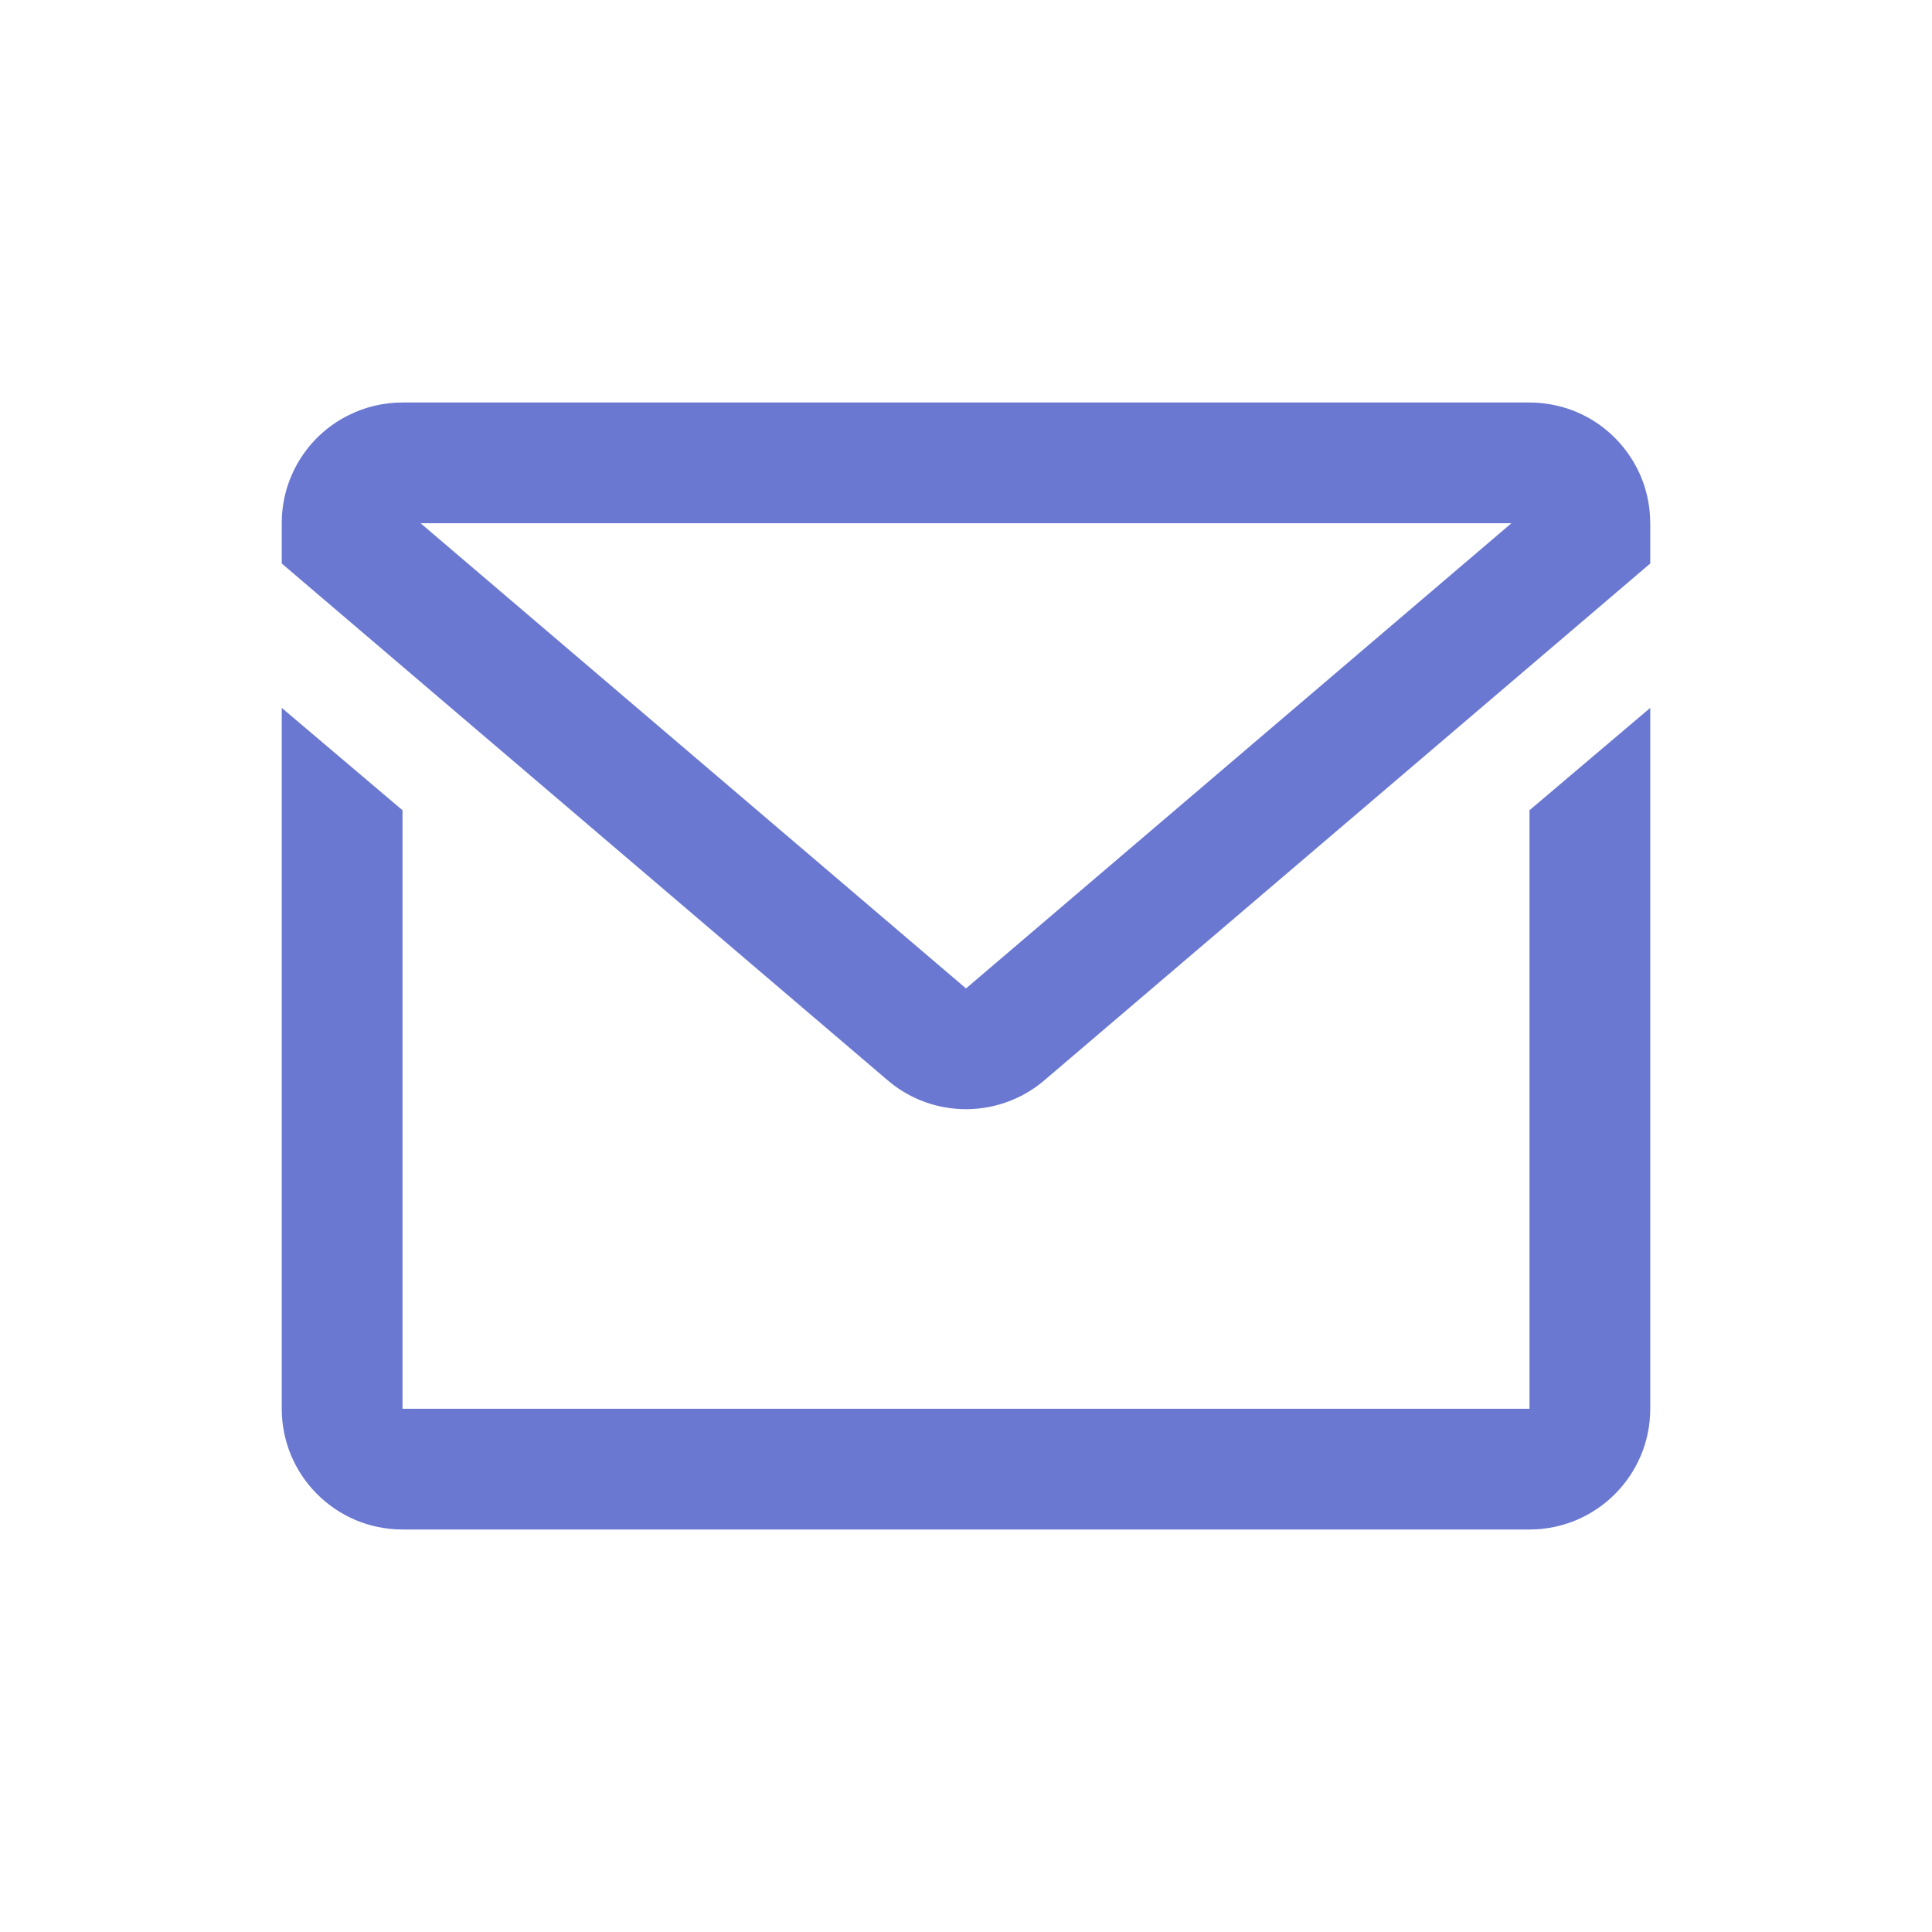
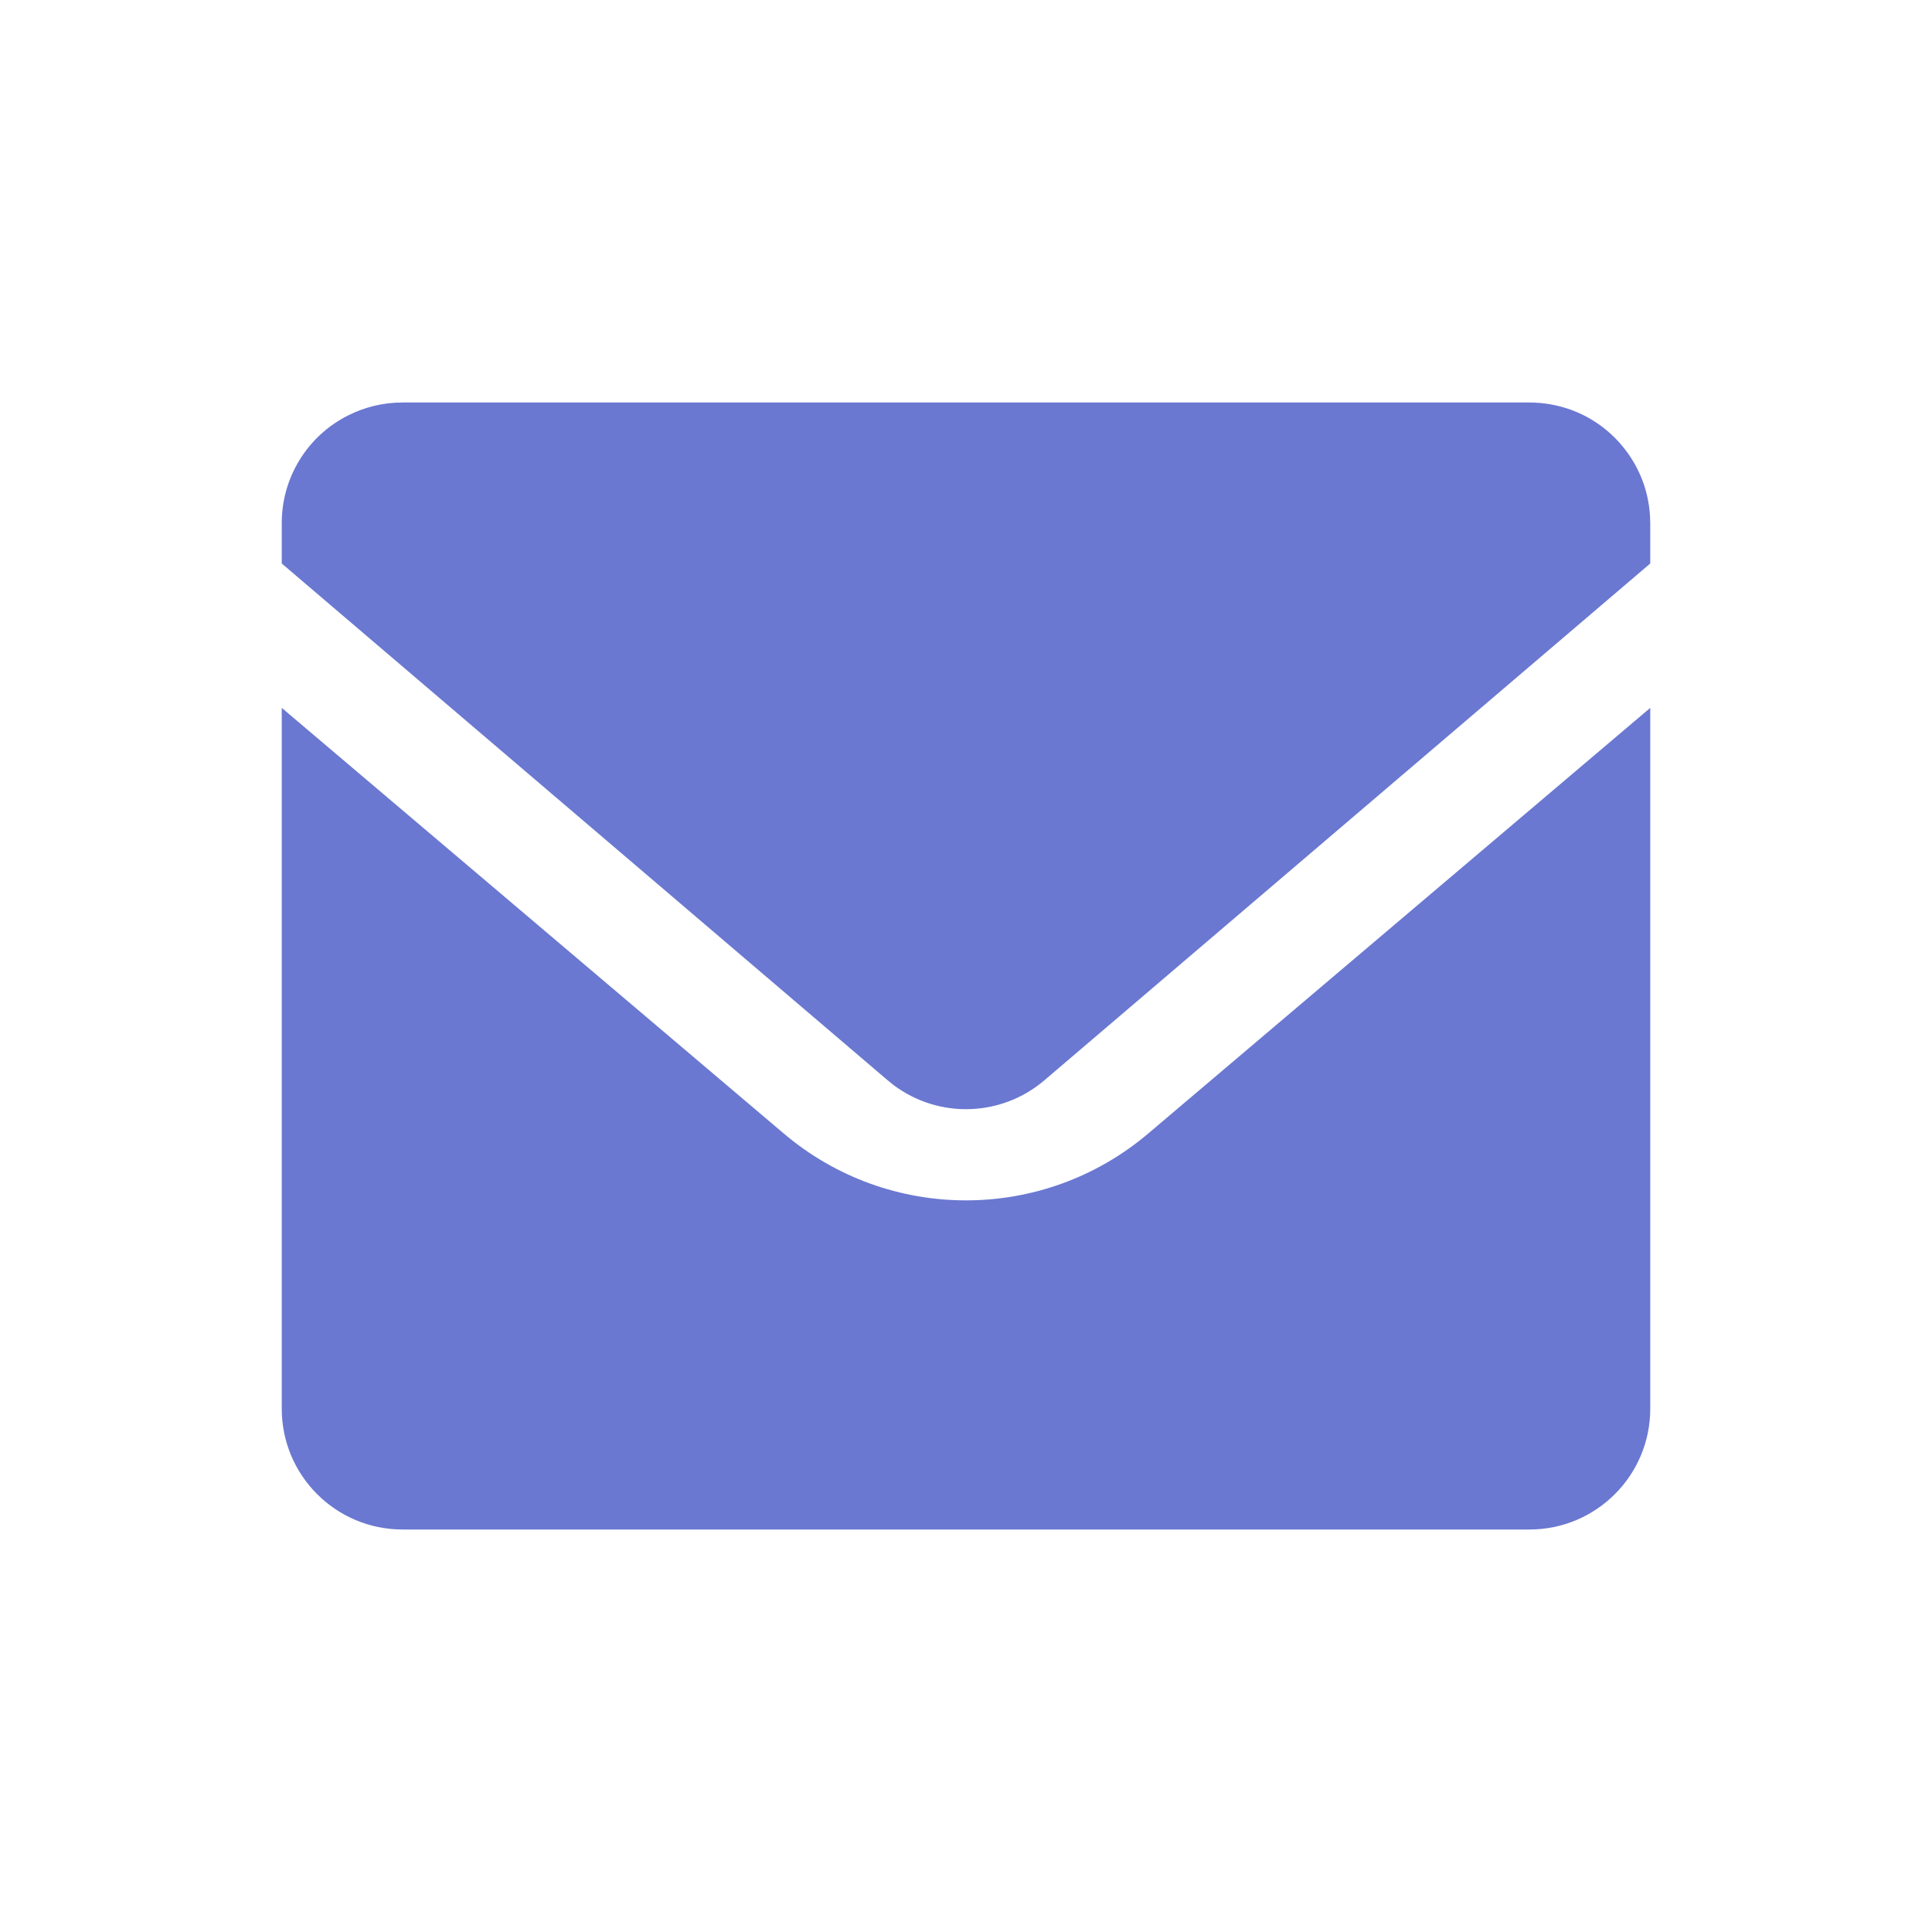
- <svg xmlns="http://www.w3.org/2000/svg" t="1669013982163" class="icon" viewBox="0 0 1024 1024" version="1.1" p-id="11075" width="200" height="200">
-   <path fill="#6a78d1" d="M874.667 375.189V746.667a64 64 0 0 1-64 64H213.333a64 64 0 0 1-64-64V375.189l64 54.251V746.667h597.333V429.44l64-54.251zM810.667 213.333a64.789 64.789 0 0 1 22.827 4.181 63.616 63.616 0 0 1 26.795 19.413 64.32 64.32 0 0 1 9.344 15.467c2.773 6.571 4.48 13.696 4.907 21.184L874.667 277.333v21.333L553.536 572.587a64 64 0 0 1-79.893 2.539l-3.179-2.56L149.333 298.667v-21.333a63.787 63.787 0 0 1 35.136-57.131A63.872 63.872 0 0 1 213.333 213.333h597.333z m-9.6 64h-578.133L512 523.883 801.067 277.333z" p-id="11076" />
+ <svg xmlns="http://www.w3.org/2000/svg" t="1669014262014" class="icon" viewBox="0 0 1024 1024" version="1.1" p-id="14854" width="200" height="200">
+   <path fill="#6a78d1" d="M874.667 375.189V746.667a64 64 0 0 1-64 64H213.333a64 64 0 0 1-64-64V375.189l266.091 225.6a149.333 149.333 0 0 0 193.152 0L874.667 375.189zM810.667 213.333a64.789 64.789 0 0 1 22.827 4.181 63.616 63.616 0 0 1 26.795 19.413 64.32 64.32 0 0 1 9.344 15.467c2.773 6.571 4.48 13.696 4.907 21.184L874.667 277.333v21.333L553.536 572.587a64 64 0 0 1-79.893 2.539l-3.179-2.56L149.333 298.667v-21.333a63.787 63.787 0 0 1 35.136-57.131A63.872 63.872 0 0 1 213.333 213.333h597.333z" p-id="14855" />
</svg>
